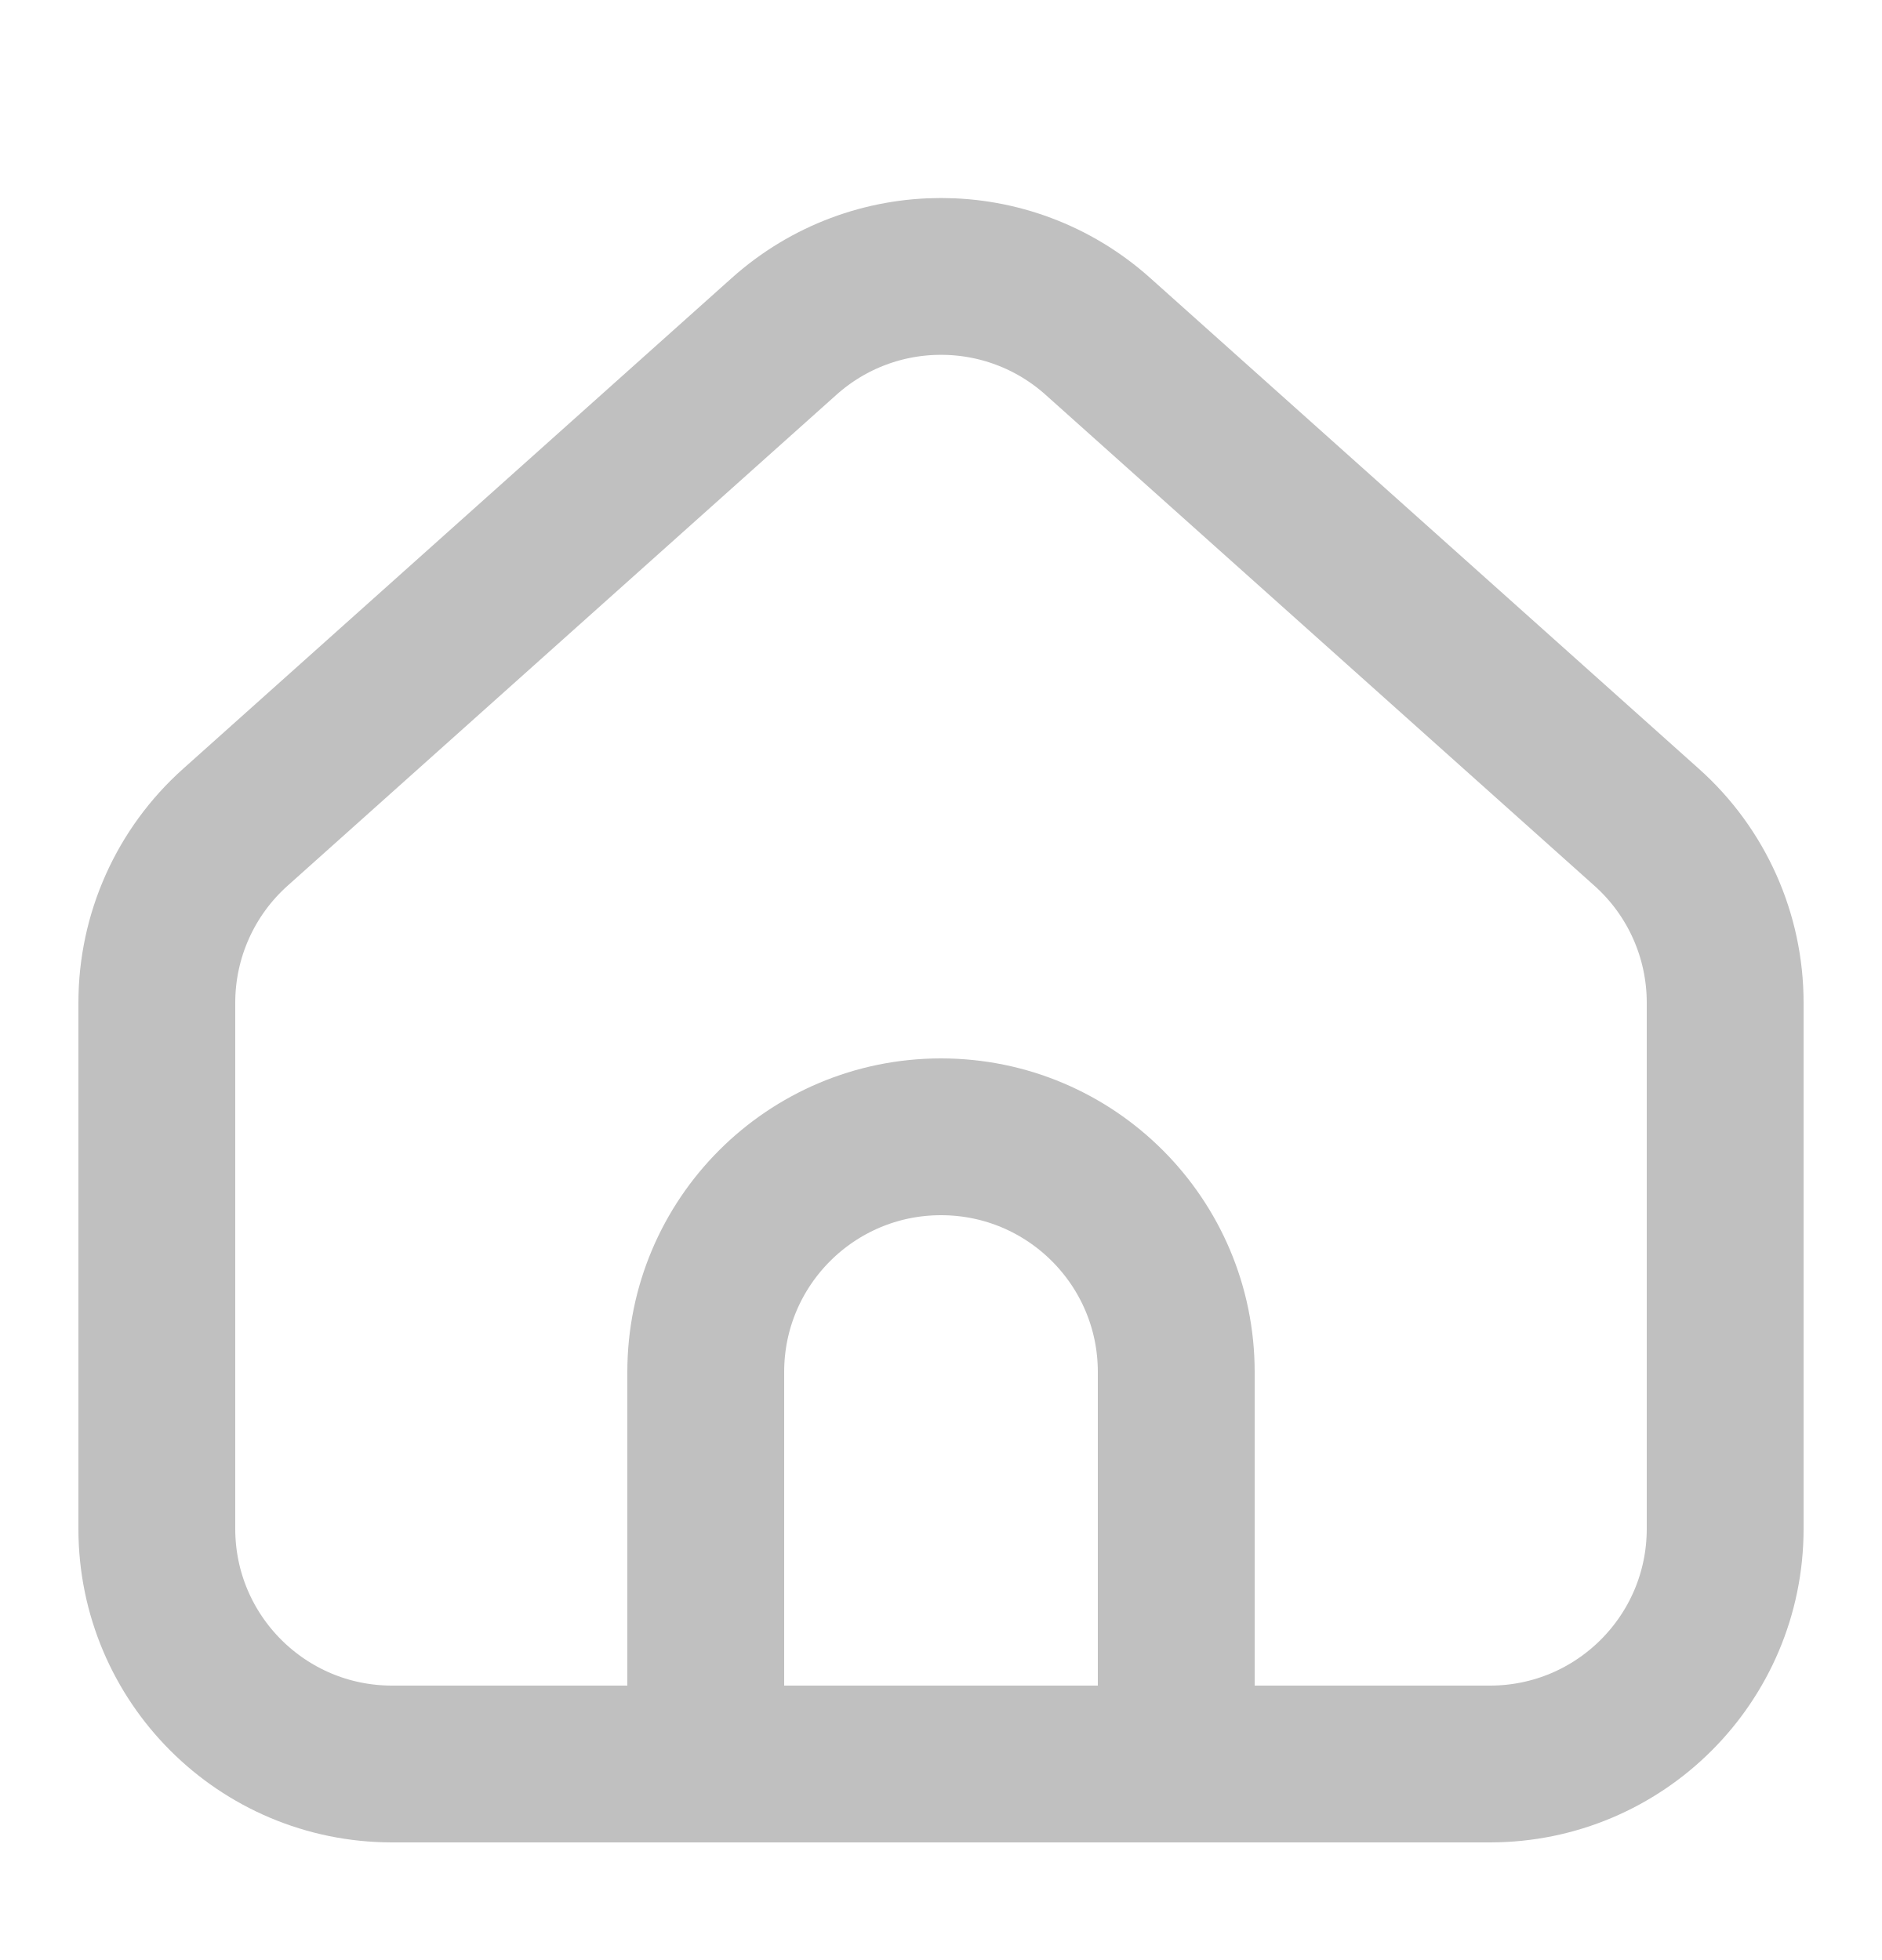
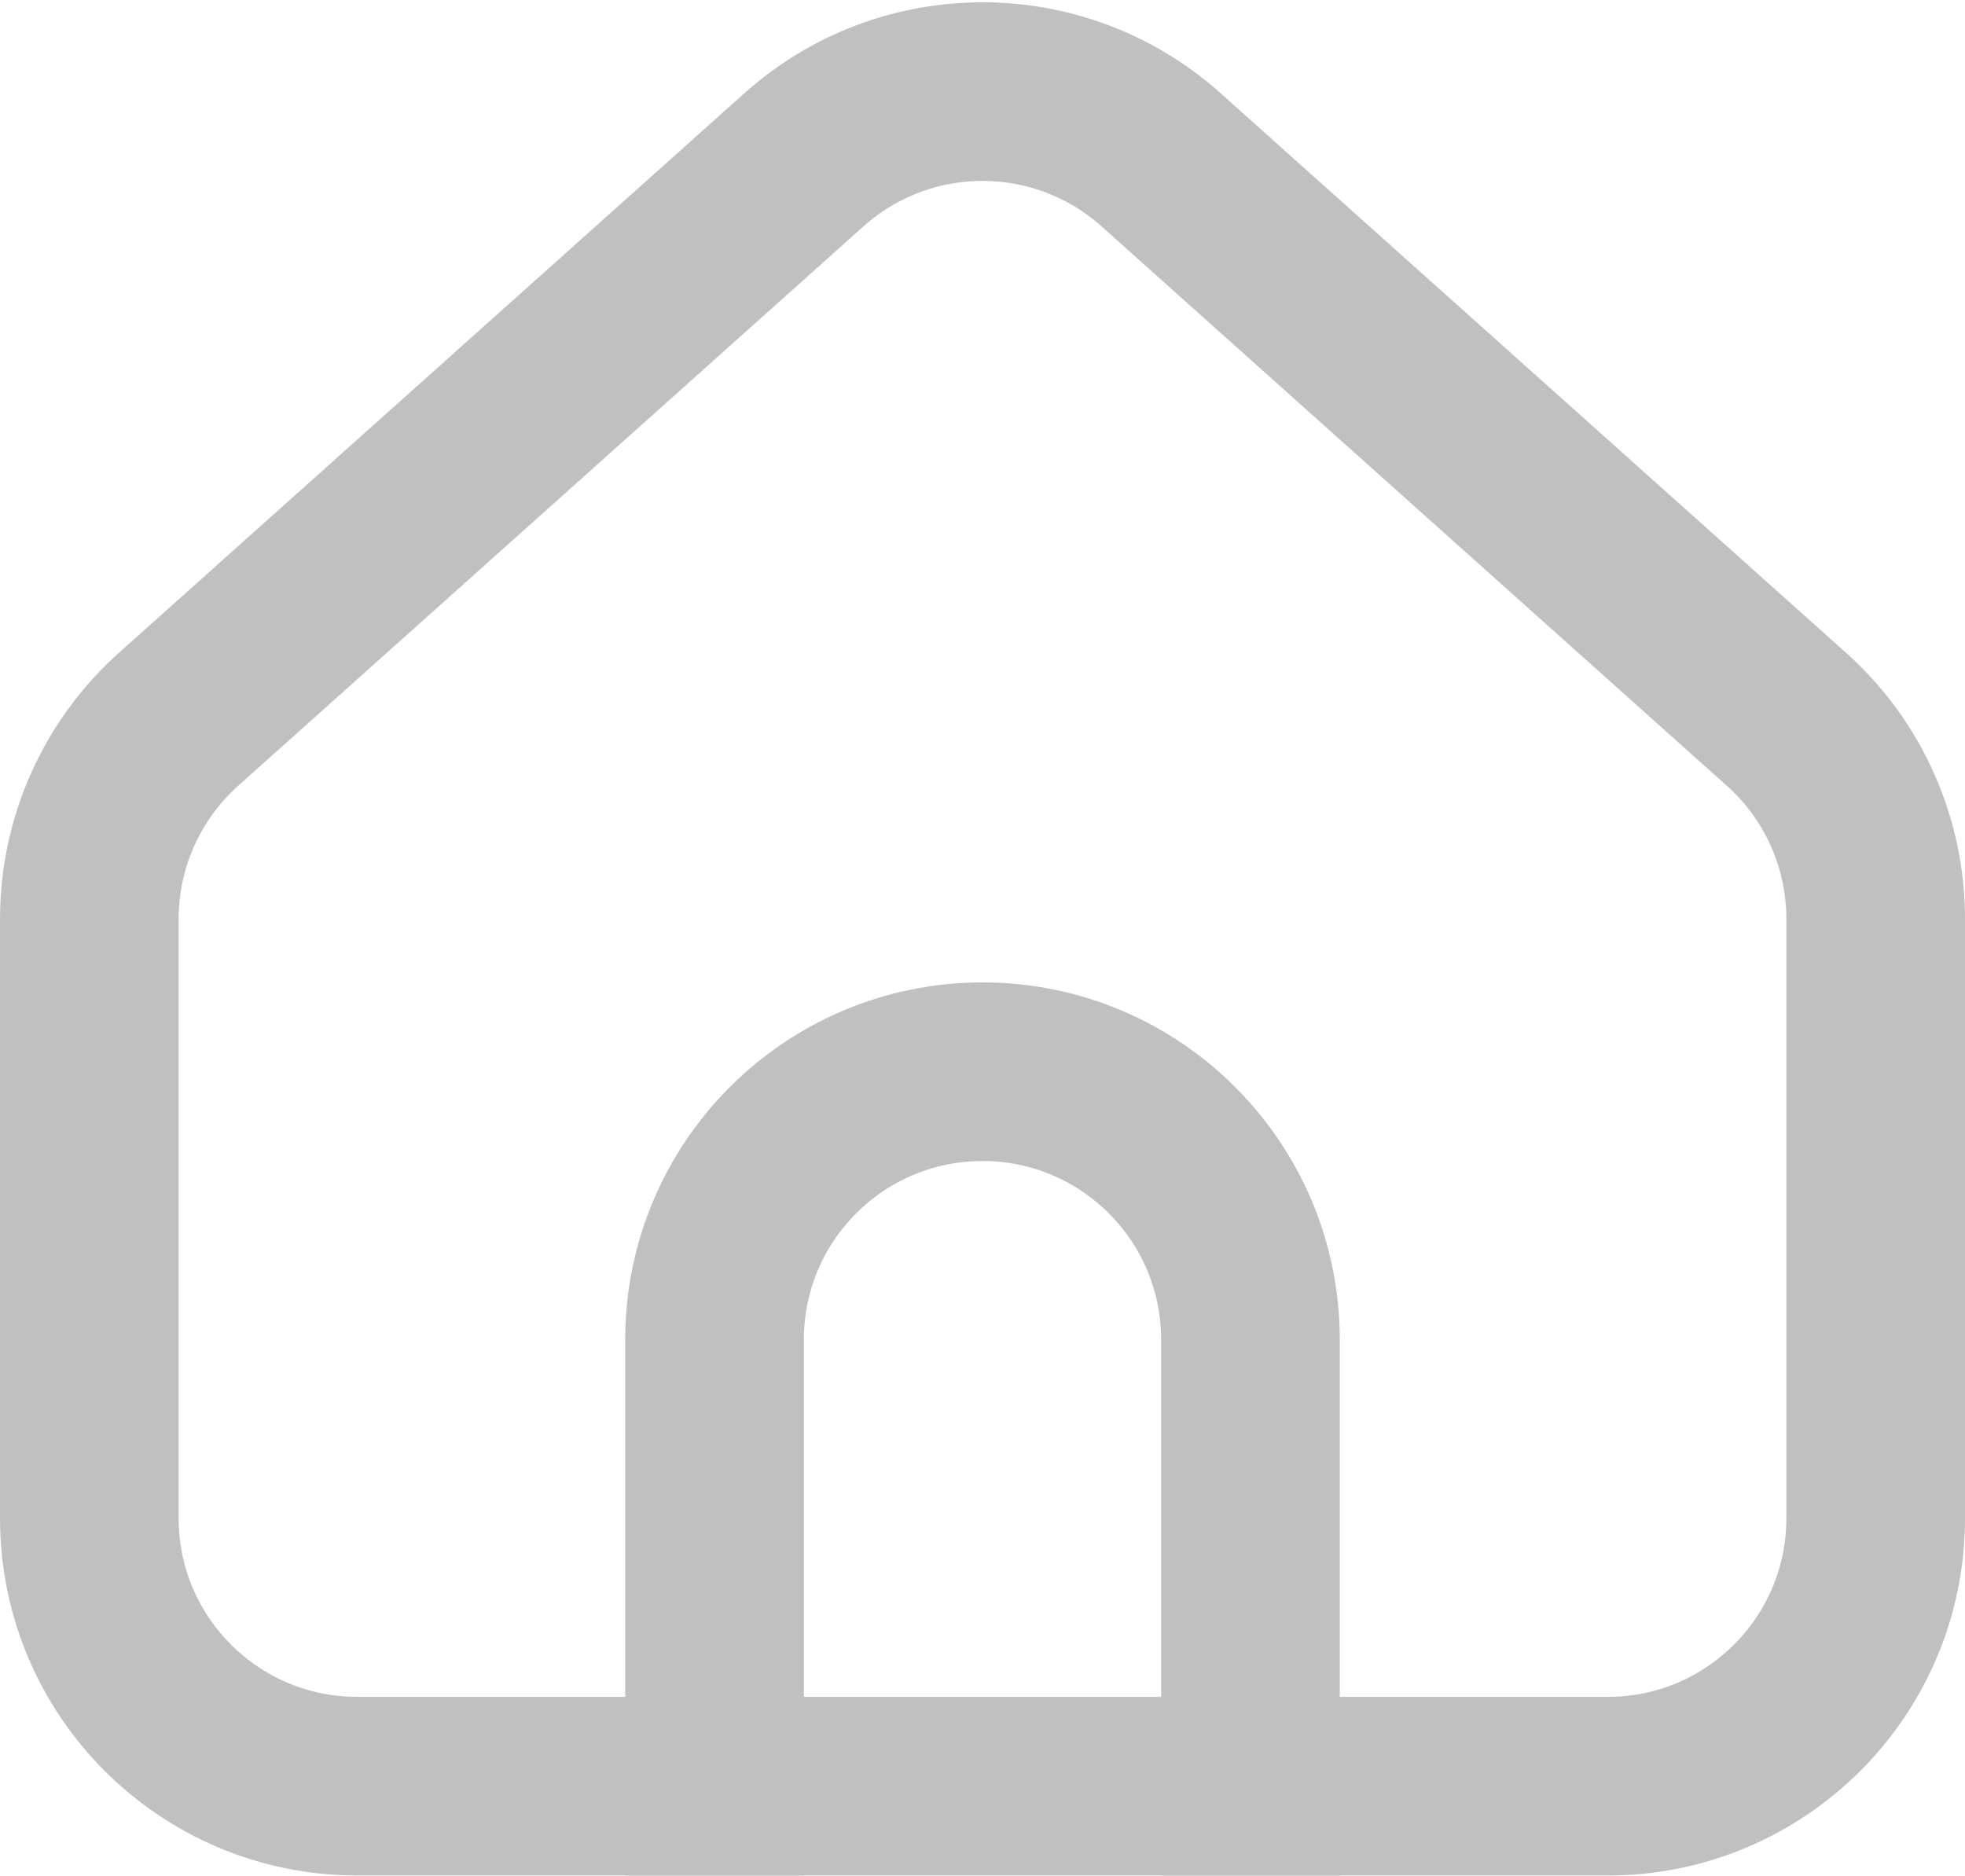
- <svg xmlns="http://www.w3.org/2000/svg" width="24" height="25" viewBox="0 0 24 25" fill="none">
-   <path d="M2 19.5V12.789C2 11.935 2.364 11.122 3 10.553L10 4.29C11.139 3.271 12.861 3.271 14 4.29L21 10.553C21.637 11.122 22 11.935 22 12.789V19.5C22 21.157 20.657 22.5 19 22.5H5C3.343 22.5 2 21.157 2 19.5Z" stroke="#C0C0C0" stroke-width="2" stroke-linejoin="round" />
-   <path d="M15 23.5V17.5C15 15.843 13.657 14.5 12 14.5V14.5V14.5C10.343 14.5 9 15.843 9 17.5V23.5" stroke="#C0C0C0" stroke-width="2" />
+ <svg xmlns="http://www.w3.org/2000/svg" width="22" height="21" viewBox="0 0 22 21" fill="none">
+   <path d="M1 17V10.289C1 9.435 1.364 8.622 2 8.053L9 1.79C10.139 0.771 11.861 0.771 13 1.79L20 8.053C20.637 8.622 21 9.435 21 10.289V17C21 18.657 19.657 20 18 20H4C2.343 20 1 18.657 1 17Z" stroke="#C0C0C0" stroke-width="2" stroke-linejoin="round" />
+   <path d="M14 21V15C14 13.343 12.657 12 11 12V12V12C9.343 12 8 13.343 8 15V21" stroke="#C0C0C0" stroke-width="2" />
</svg>
